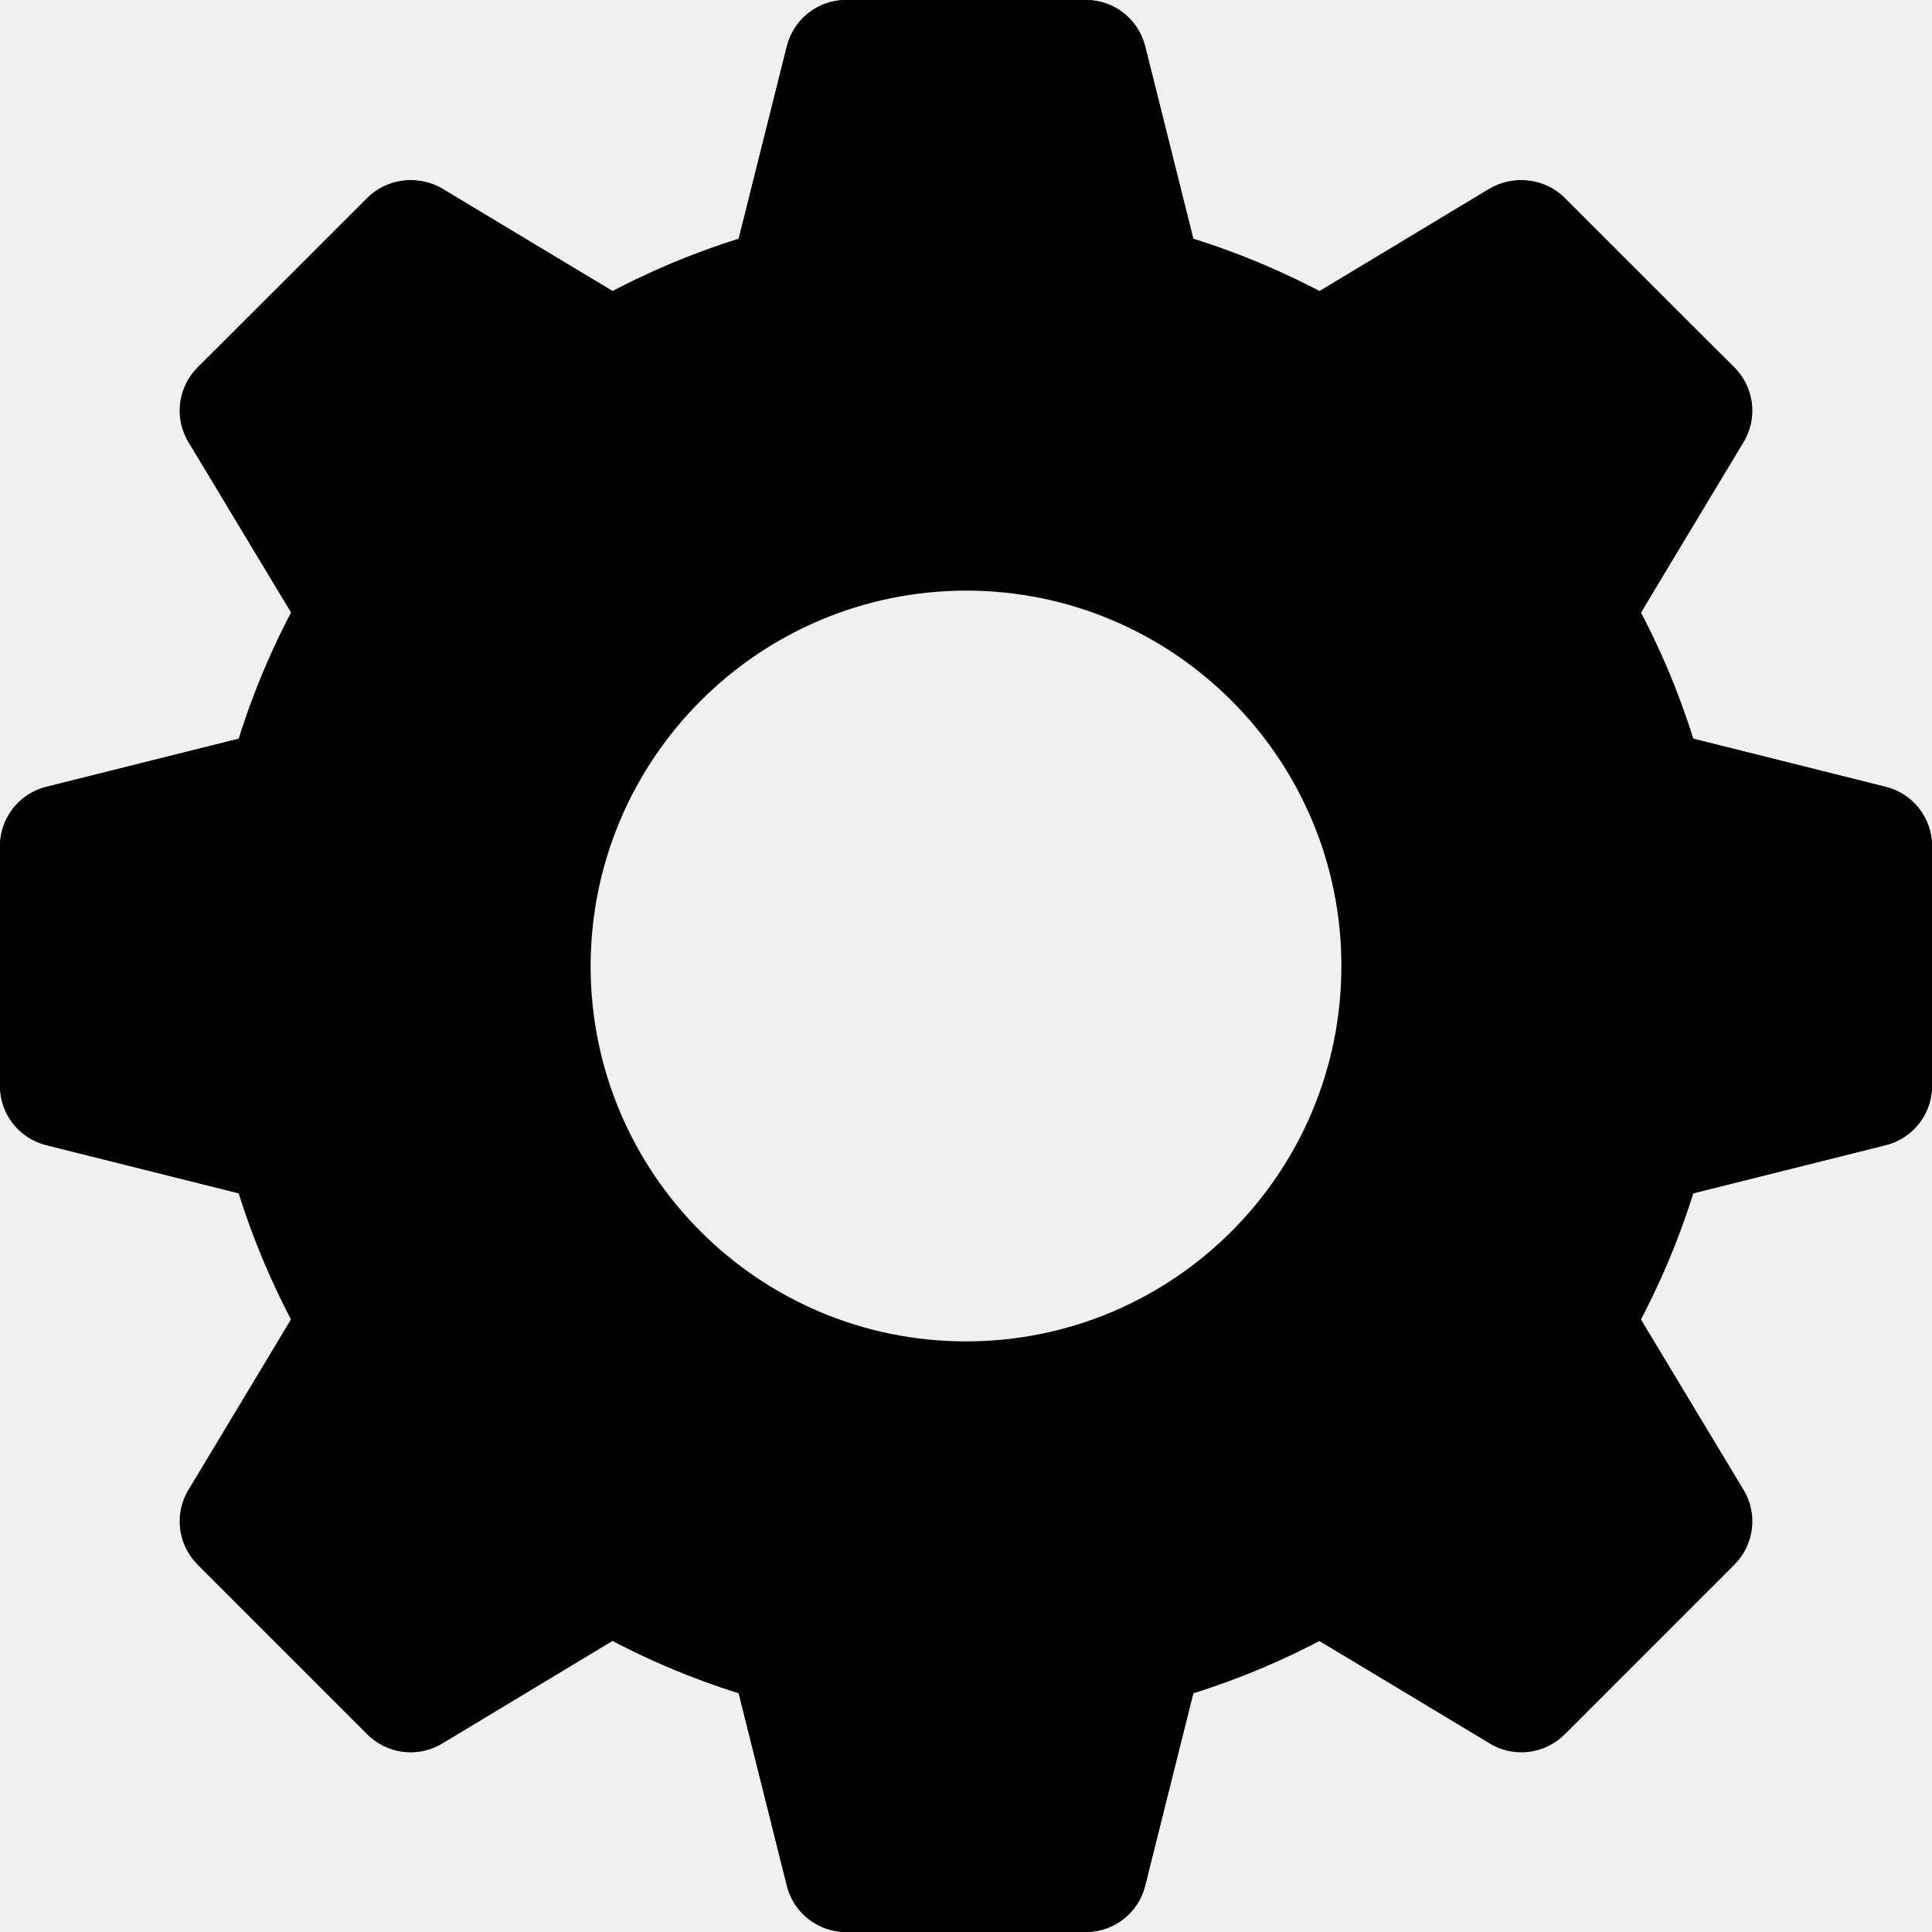
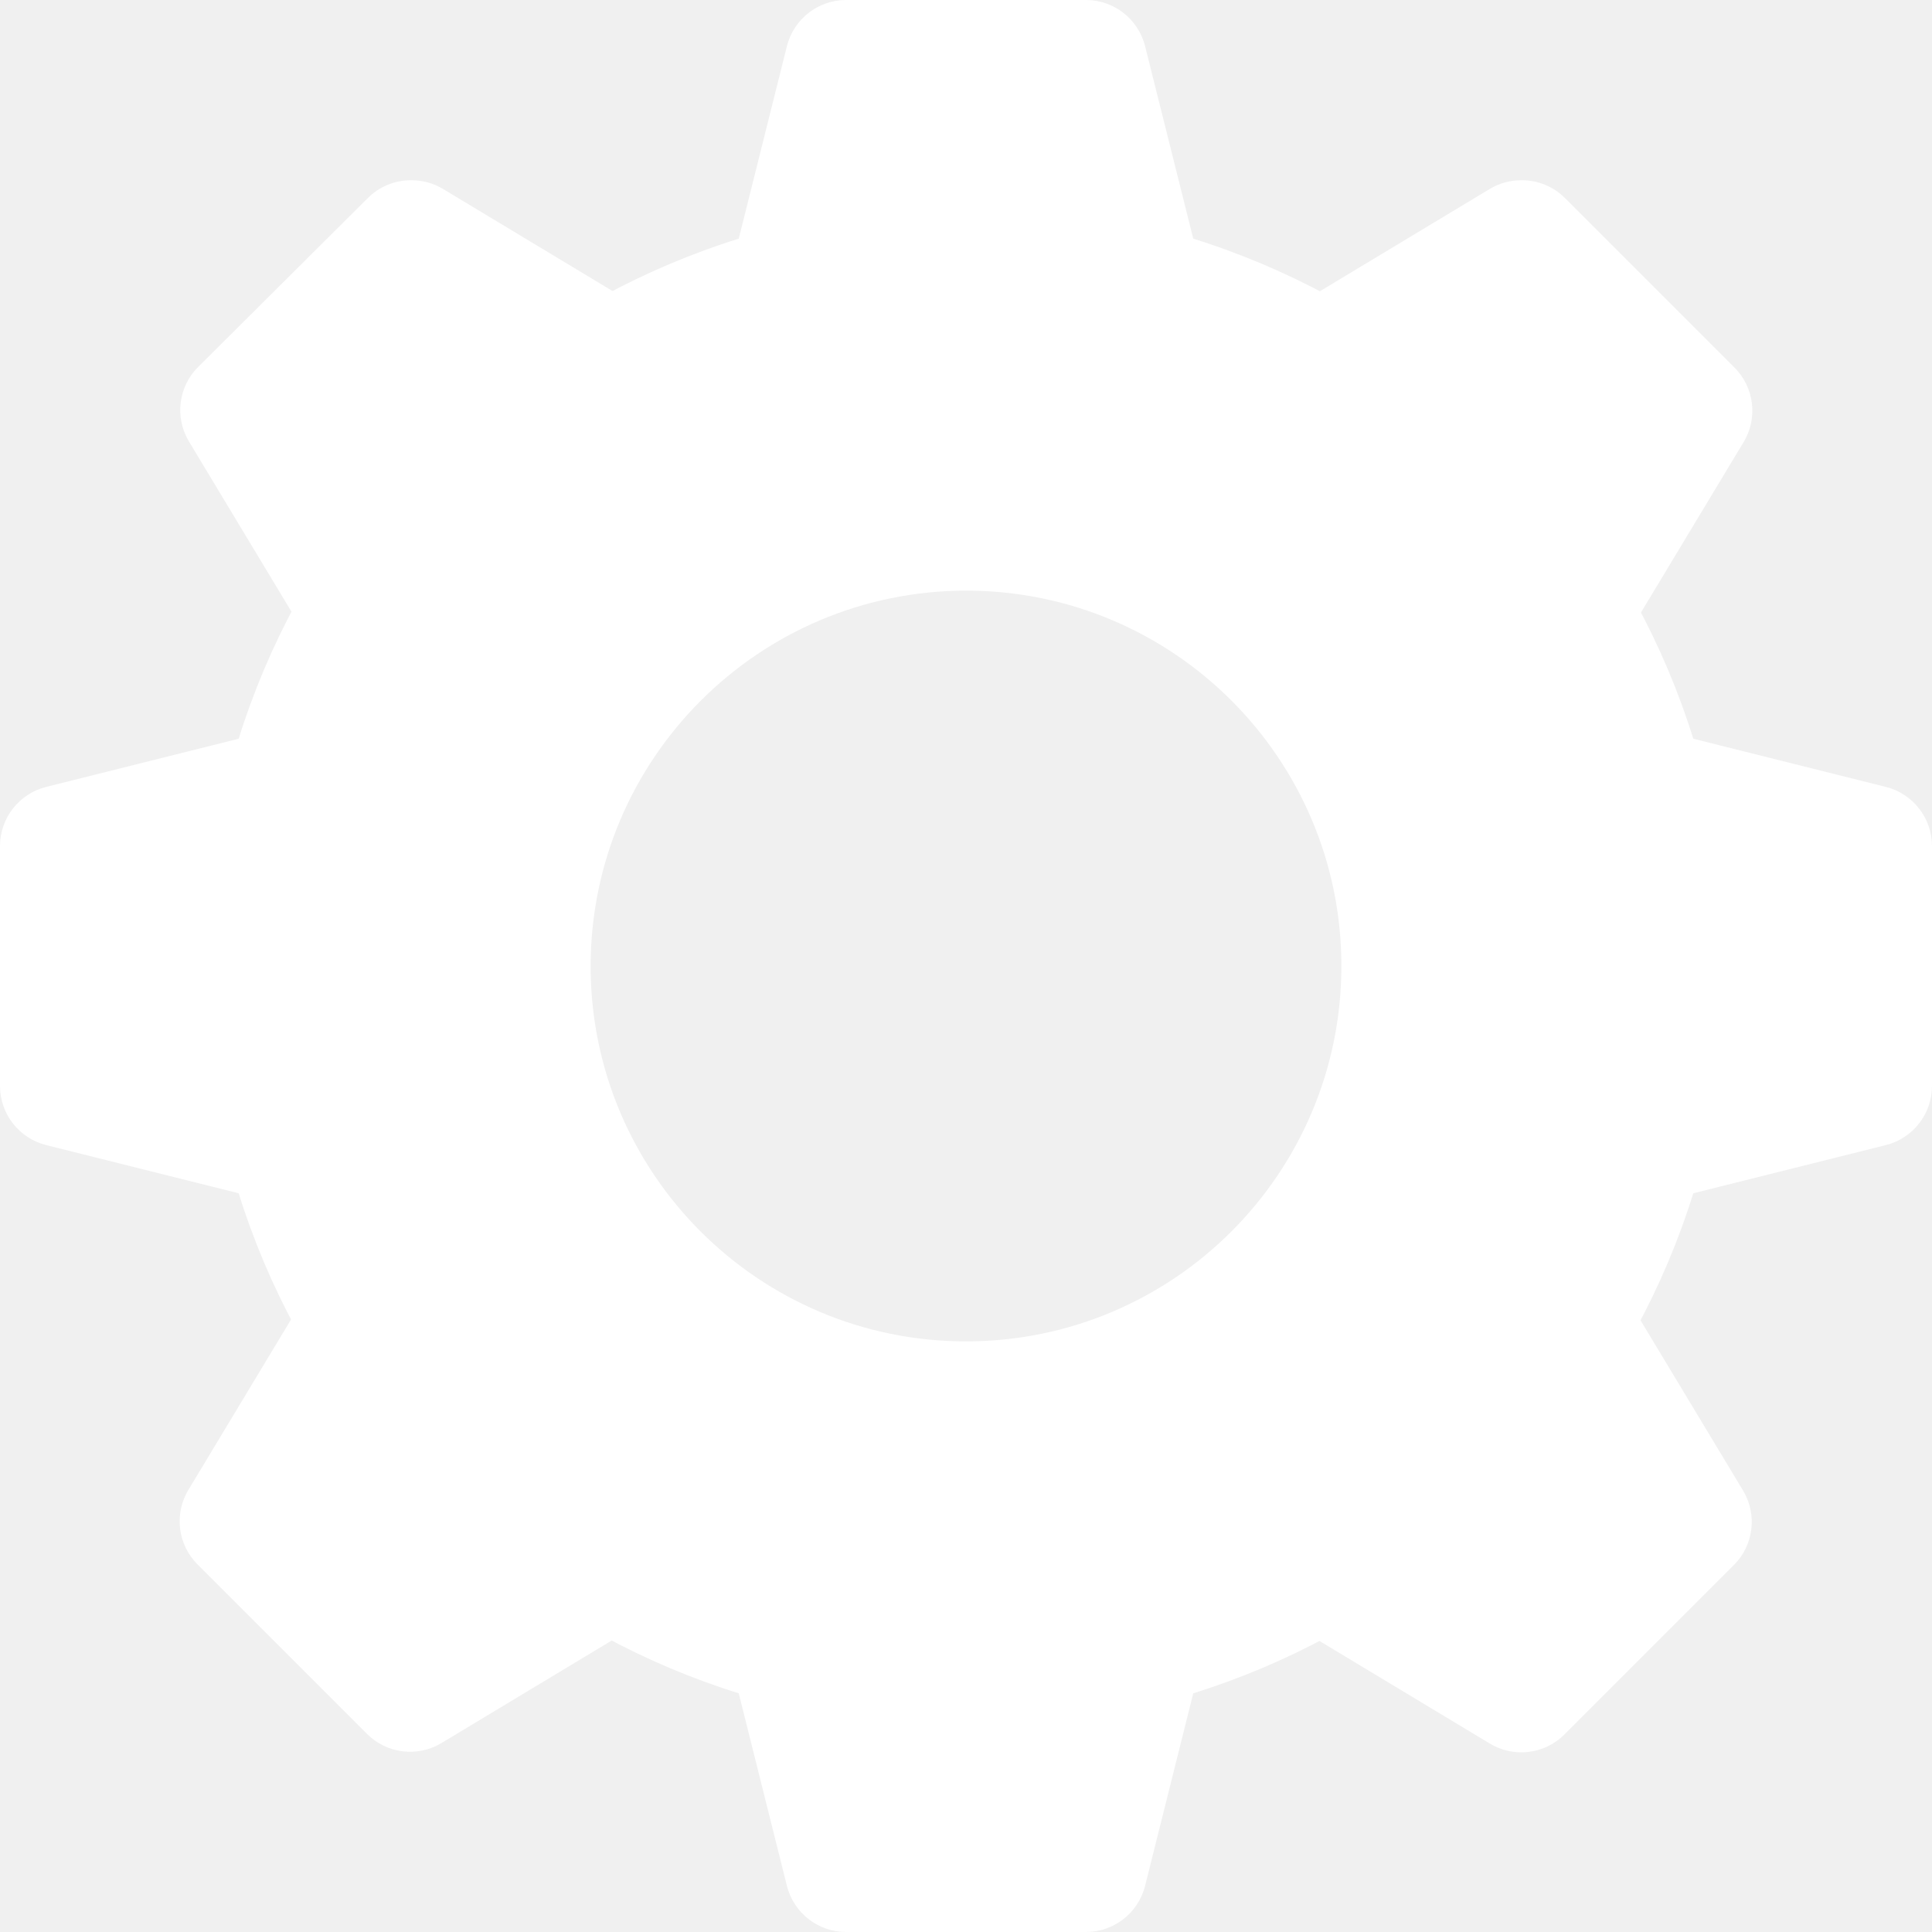
<svg xmlns="http://www.w3.org/2000/svg" viewBox="0 0 100 100">
+   <defs>
+     <style>.cls-1{fill:#fff;}</style>
+   </defs>
  <g id="Layer_2" data-name="Layer 2">
-     <g id="Layer_1-2" data-name="Layer 1">
-       <g id="Gear1">
-         <path d="M50,30.57A19.43,19.43,0,1,1,30.57,50,19.46,19.46,0,0,1,50,30.57m0-20A39.43,39.43,0,1,0,89.43,50,39.43,39.43,0,0,0,50,10.57Z" />
-         <path d="M38.17,12.62H61.83L59.27,2.39A3.16,3.16,0,0,0,56.21,0H43.79a3.16,3.16,0,0,0-3.06,2.39Z" />
-         <path d="M56.21,0H43.79a3.16,3.16,0,0,0-3.06,2.39L38.17,12.62H61.83L59.27,2.39A3.16,3.16,0,0,0,56.21,0Z" />
-         <path d="M87.38,61.83V38.17l10.23,2.56A3.16,3.16,0,0,1,100,43.79V56.21a3.16,3.16,0,0,1-2.39,3.06Z" />
-         <path d="M87.38,38.17V61.83l10.23-2.56A3.16,3.16,0,0,0,100,56.21V43.79a3.16,3.16,0,0,0-2.39-3.06L87.38,38.17Z" />
-         <path d="M84.8,31.93,68.07,15.2l9-5.42a3.15,3.15,0,0,1,3.85.47L89.75,19a3.15,3.15,0,0,1,.47,3.85Z" />
-         <path d="M78.73,9.33a3.15,3.15,0,0,0-1.62.45l-9,5.42L84.8,31.93l5.42-9A3.15,3.15,0,0,0,89.75,19L81,10.25a3.13,3.13,0,0,0-2.23-.92Z" />
-         <path d="M12.62,61.83V38.17L2.39,40.73A3.16,3.16,0,0,0,0,43.79V56.21a3.16,3.16,0,0,0,2.39,3.06Z" />
-         <path d="M12.62,38.17,2.39,40.73A3.16,3.16,0,0,0,0,43.79V56.21a3.16,3.16,0,0,0,2.39,3.06l10.23,2.56V38.17Z" />
-         <path d="M68.07,84.8,84.8,68.07l5.42,9A3.15,3.15,0,0,1,89.75,81L81,89.75a3.15,3.15,0,0,1-3.85.47Z" />
-         <path d="M84.8,68.07,68.07,84.8l9,5.42A3.15,3.15,0,0,0,81,89.75L89.75,81a3.15,3.15,0,0,0,.47-3.85l-5.42-9Z" />
-         <path d="M38.17,87.38H61.83L59.27,97.61A3.16,3.16,0,0,1,56.21,100H43.79a3.16,3.16,0,0,1-3.06-2.39Z" />
-         <path d="M61.83,87.38H38.17l2.56,10.23A3.16,3.16,0,0,0,43.79,100H56.21a3.16,3.16,0,0,0,3.06-2.39l2.56-10.23Z" />
-         <path d="M15.2,68.07,31.93,84.8l-9,5.42A3.15,3.15,0,0,1,19,89.75L10.25,81a3.15,3.15,0,0,1-.47-3.85Z" />
-         <path d="M15.2,68.07l-5.42,9A3.15,3.15,0,0,0,10.25,81L19,89.75a3.15,3.15,0,0,0,3.85.47l9-5.42L15.2,68.07Z" />
-         <path d="M31.93,15.2,15.2,31.93l-5.42-9A3.15,3.15,0,0,1,10.25,19L19,10.25a3.15,3.15,0,0,1,3.85-.47Z" />
-         <path d="M21.27,9.33a3.13,3.13,0,0,0-2.23.92L10.25,19a3.15,3.15,0,0,0-.47,3.85l5.42,9L31.93,15.2l-9-5.42a3.15,3.15,0,0,0-1.62-.45Z" />
+     <g id="UI">
+       <g id="Gears">
+         <g id="White">
+           <g id="Gear1">
+             <path class="cls-1" d="M50,30.57A19.43,19.43,0,1,1,30.57,50,19.46,19.46,0,0,1,50,30.57m0-20A39.43,39.43,0,1,0,89.43,50,39.43,39.43,0,0,0,50,10.57Z" />
+             <path class="cls-1" d="M56.21,0H43.79a3.16,3.16,0,0,0-3.06,2.39L38.17,12.62H61.83L59.27,2.39A3.16,3.16,0,0,0,56.21,0Z" />
+             <path class="cls-1" d="M87.38,38.17V61.83l10.23-2.56A3.16,3.16,0,0,0,100,56.21V43.79a3.16,3.16,0,0,0-2.39-3.06L87.38,38.17Z" />
+             <path class="cls-1" d="M78.73,9.33a3.15,3.15,0,0,0-1.62.45l-9,5.42L84.8,31.93l5.42-9A3.15,3.15,0,0,0,89.75,19L81,10.25a3.13,3.13,0,0,0-2.23-.92Z" />
+             <path class="cls-1" d="M12.62,38.17,2.39,40.73A3.16,3.16,0,0,0,0,43.79V56.21a3.16,3.16,0,0,0,2.39,3.06l10.23,2.56V38.17Z" />
+             <path class="cls-1" d="M84.8,68.07,68.07,84.8l9,5.42A3.15,3.15,0,0,0,81,89.75L89.75,81a3.15,3.15,0,0,0,.47-3.85l-5.42-9Z" />
+             <path class="cls-1" d="M61.83,87.38H38.17l2.56,10.23A3.16,3.16,0,0,0,43.79,100H56.21a3.16,3.16,0,0,0,3.06-2.39l2.56-10.23Z" />
+             <path class="cls-1" d="M15.2,68.07l-5.42,9A3.15,3.15,0,0,0,10.25,81L19,89.75a3.15,3.15,0,0,0,3.85.47l9-5.42L15.2,68.07Z" />
+             <path class="cls-1" d="M21.27,9.33a3.13,3.13,0,0,0-2.23.92L10.25,19a3.15,3.15,0,0,0-.47,3.85l5.42,9L31.93,15.2l-9-5.42a3.15,3.15,0,0,0-1.62-.45Z" />
+           </g>
+         </g>
      </g>
    </g>
  </g>
</svg>
